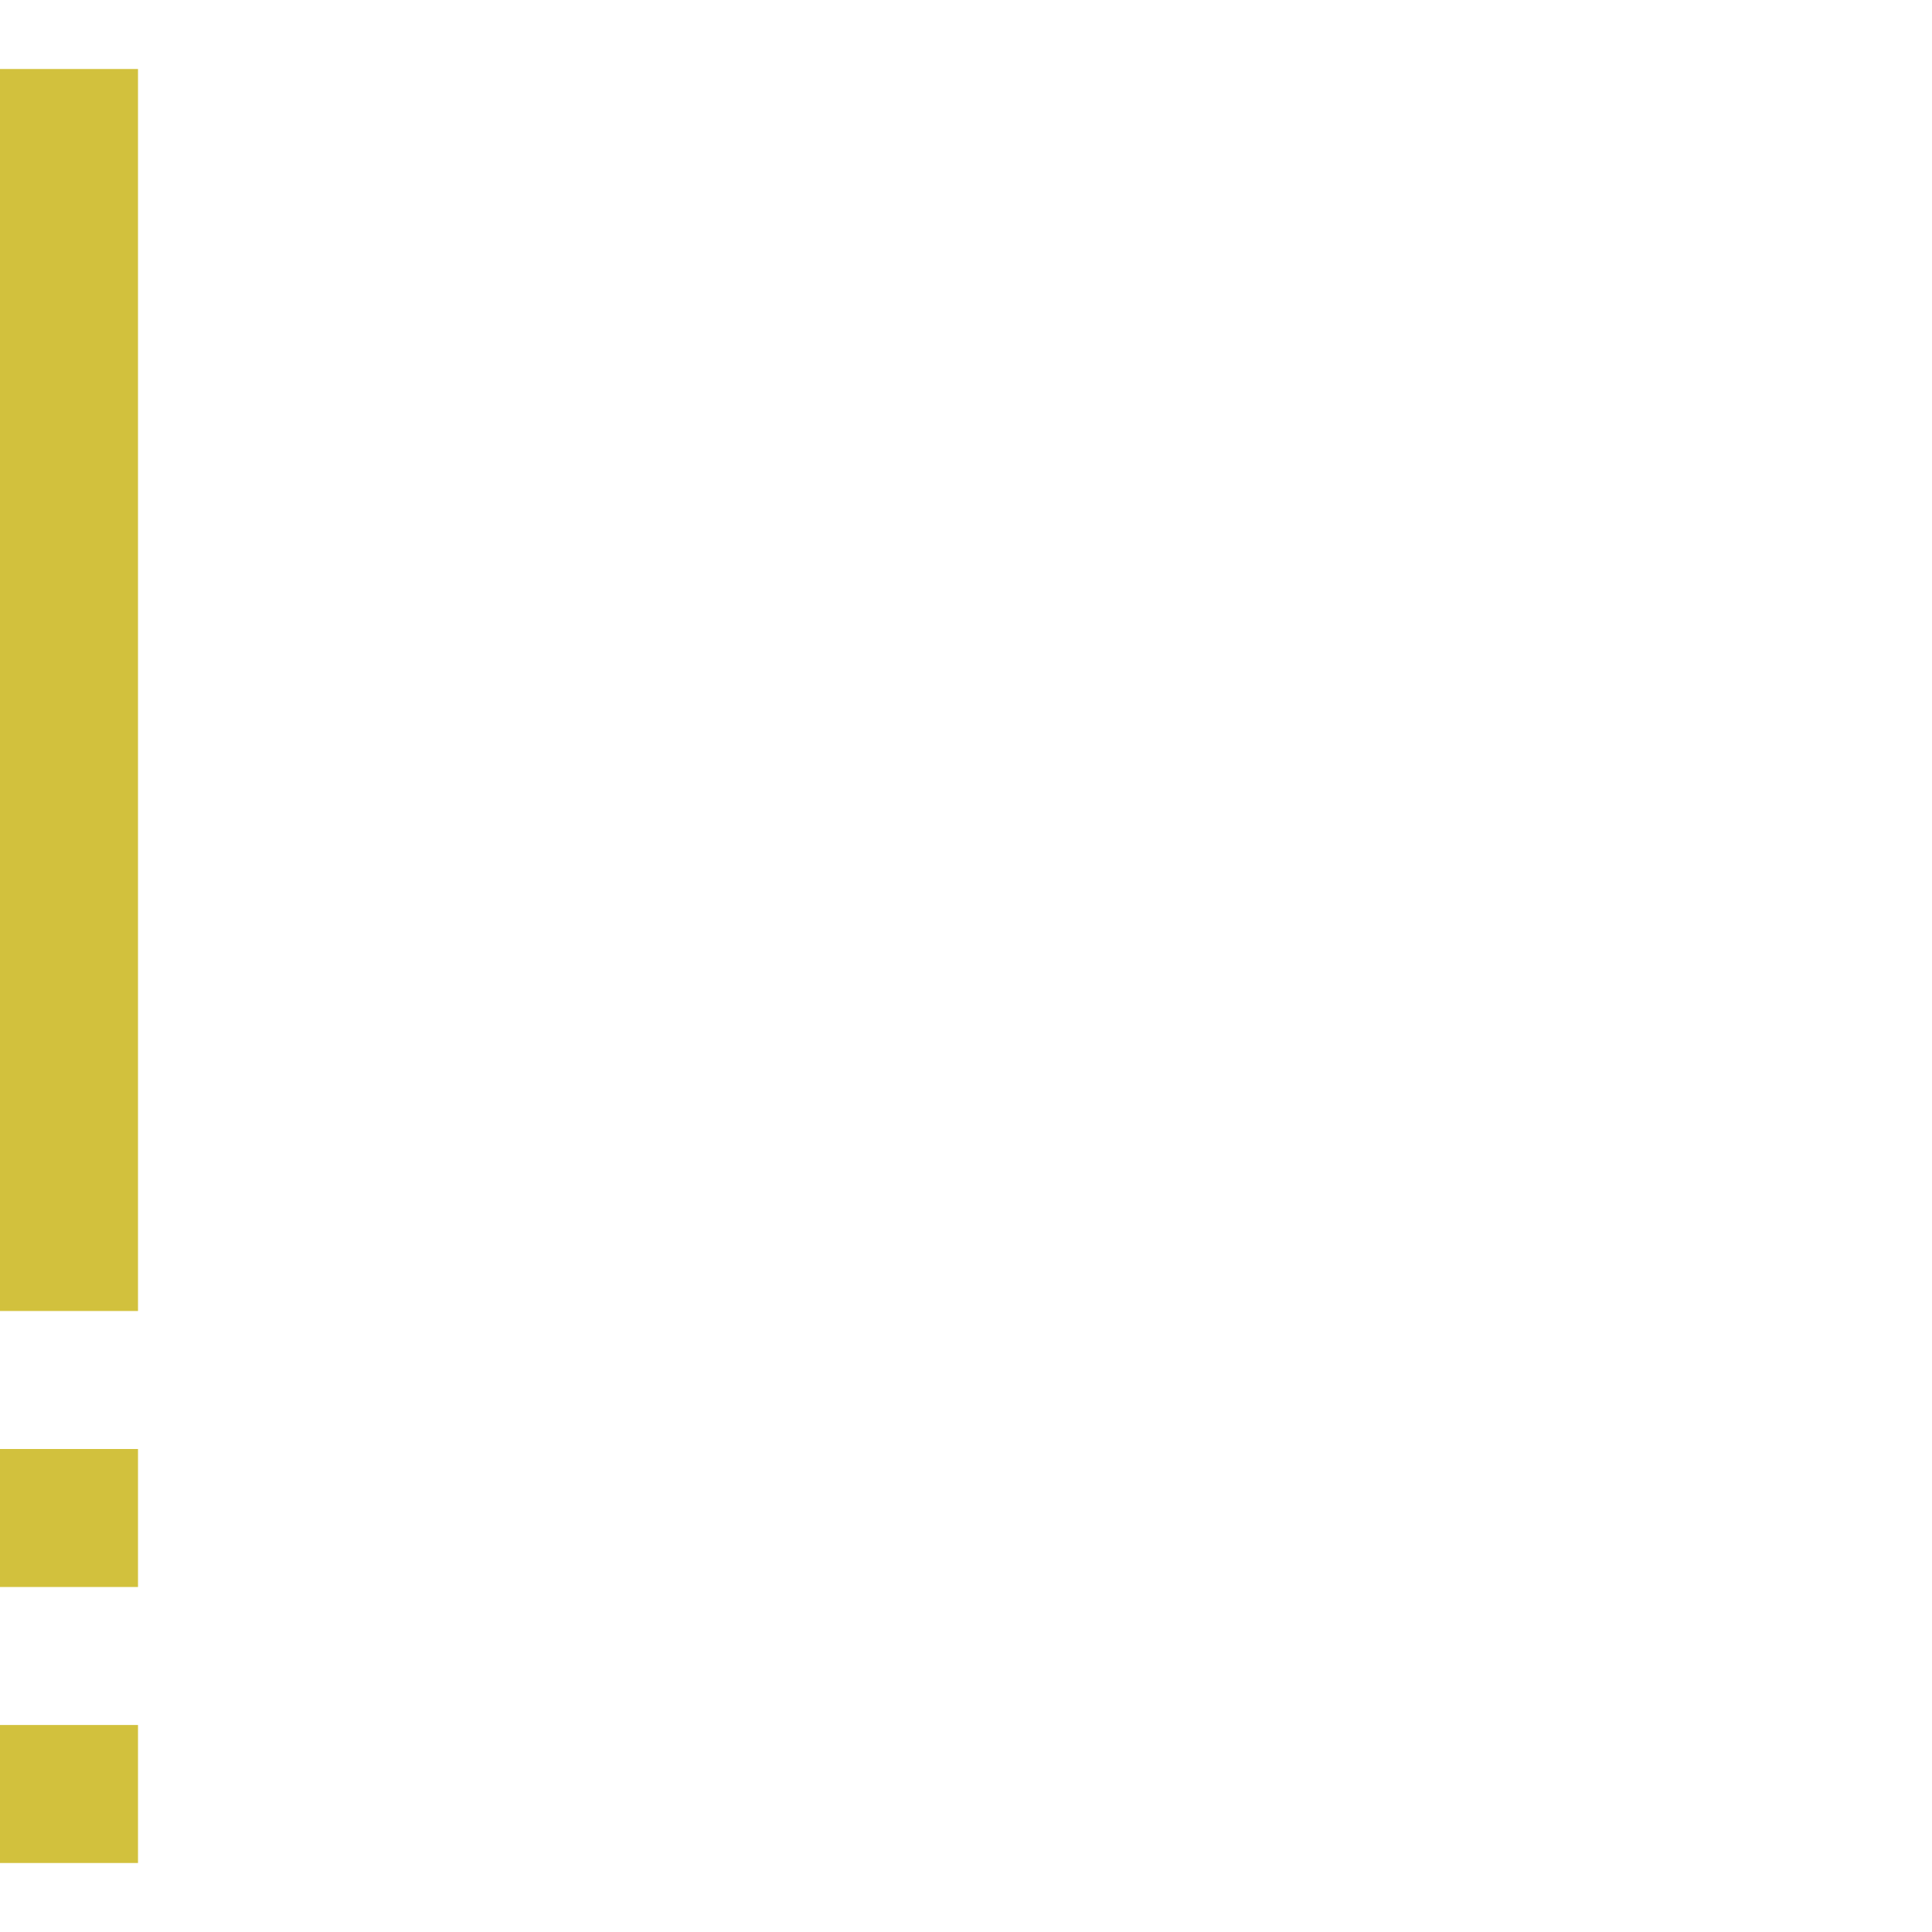
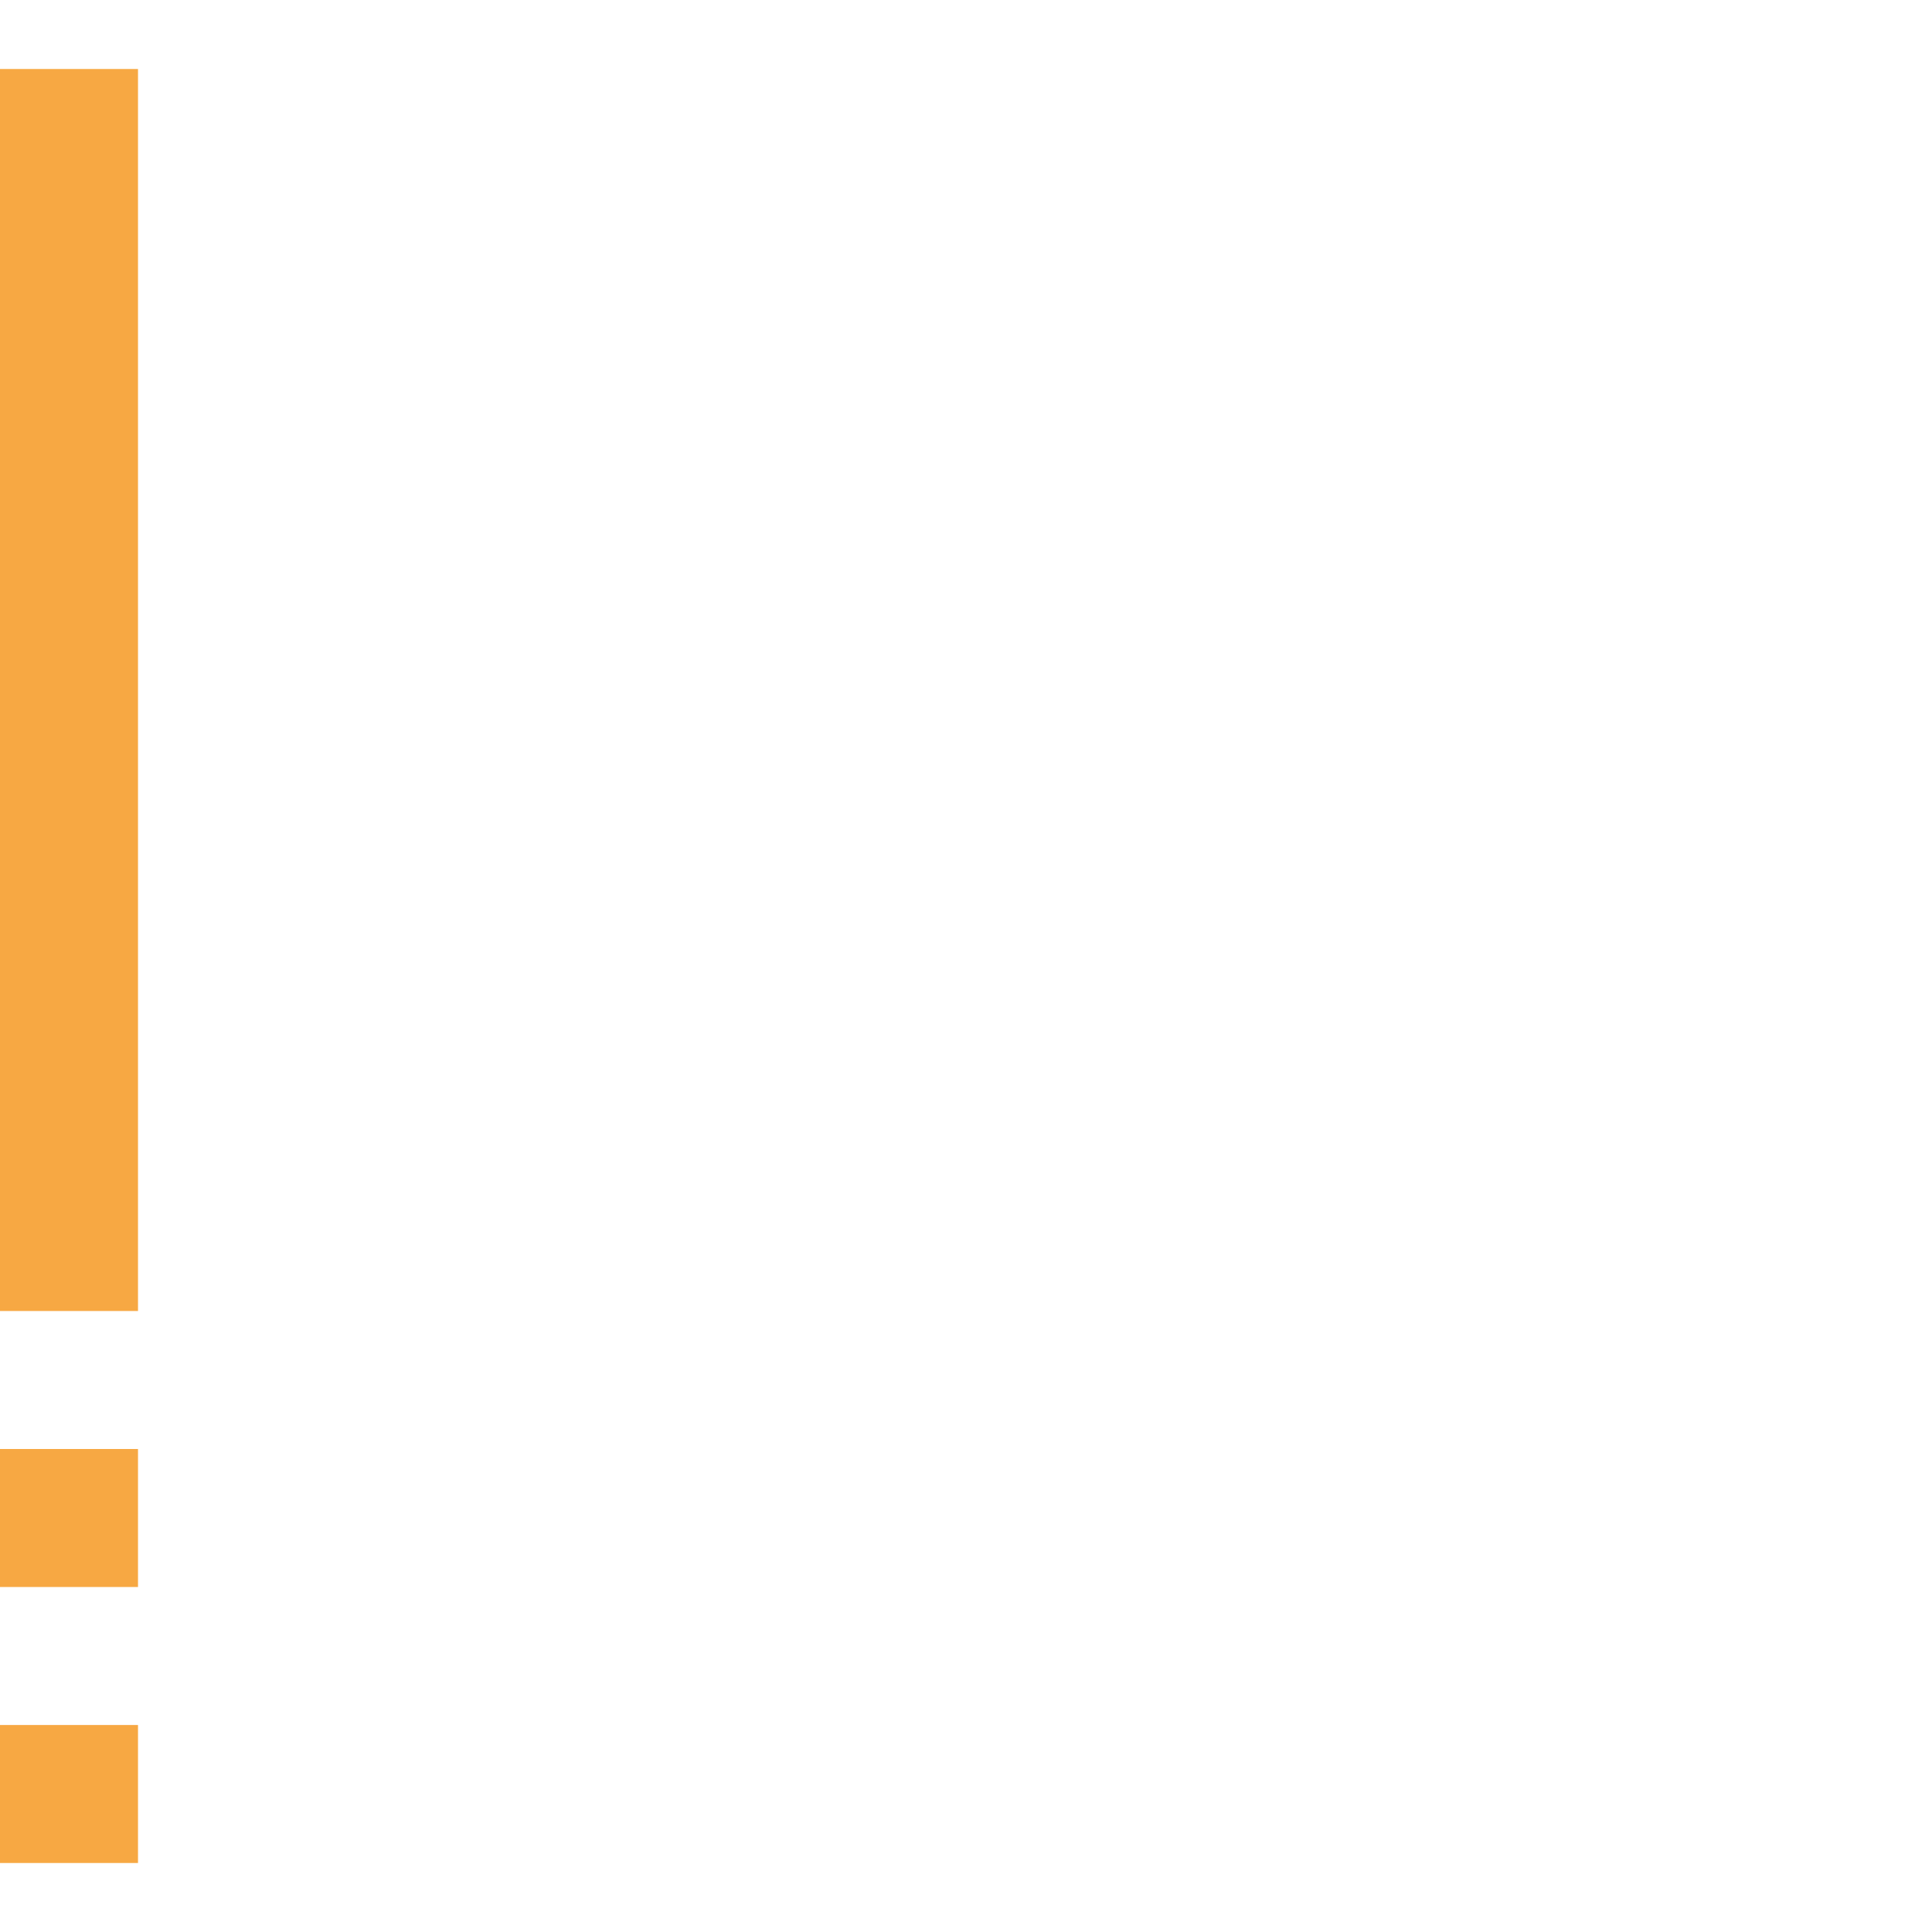
<svg xmlns="http://www.w3.org/2000/svg" width="28" height="28" id="svg11300" version="1.0" style="display:inline;enable-background:new">
  <defs id="defs3" />
  <g style="display:inline" id="layer1" transform="translate(0,-272)">
-     <rect y="273" x="0" height="18" width="2" id="rect4270-9-2" style="opacity:1;fill:#d2c13d;fill-opacity:1;stroke:none" />
-     <rect style="opacity:1;fill:#d2c13d;fill-opacity:1;stroke:none" id="rect4310" width="2" height="2" x="0" y="-299" transform="scale(1,-1)" />
-     <rect transform="scale(1,-1)" y="-295" x="0" height="2" width="2" id="rect4312" style="opacity:1;fill:#d2c13d;fill-opacity:1;stroke:none" />
+     <rect y="273" x="0" height="18" width="2" id="rect4270-9-2" style="opacity:1;fill:#f7a843;fill-opacity:1;stroke:none" />
+     <rect style="opacity:1;fill:#f7a843;fill-opacity:1;stroke:none" id="rect4310" width="2" height="2" x="0" y="-299" transform="scale(1,-1)" />
+     <rect transform="scale(1,-1)" y="-295" x="0" height="2" width="2" id="rect4312" style="opacity:1;fill:#f7a843;fill-opacity:1;stroke:none" />
  </g>
</svg>
